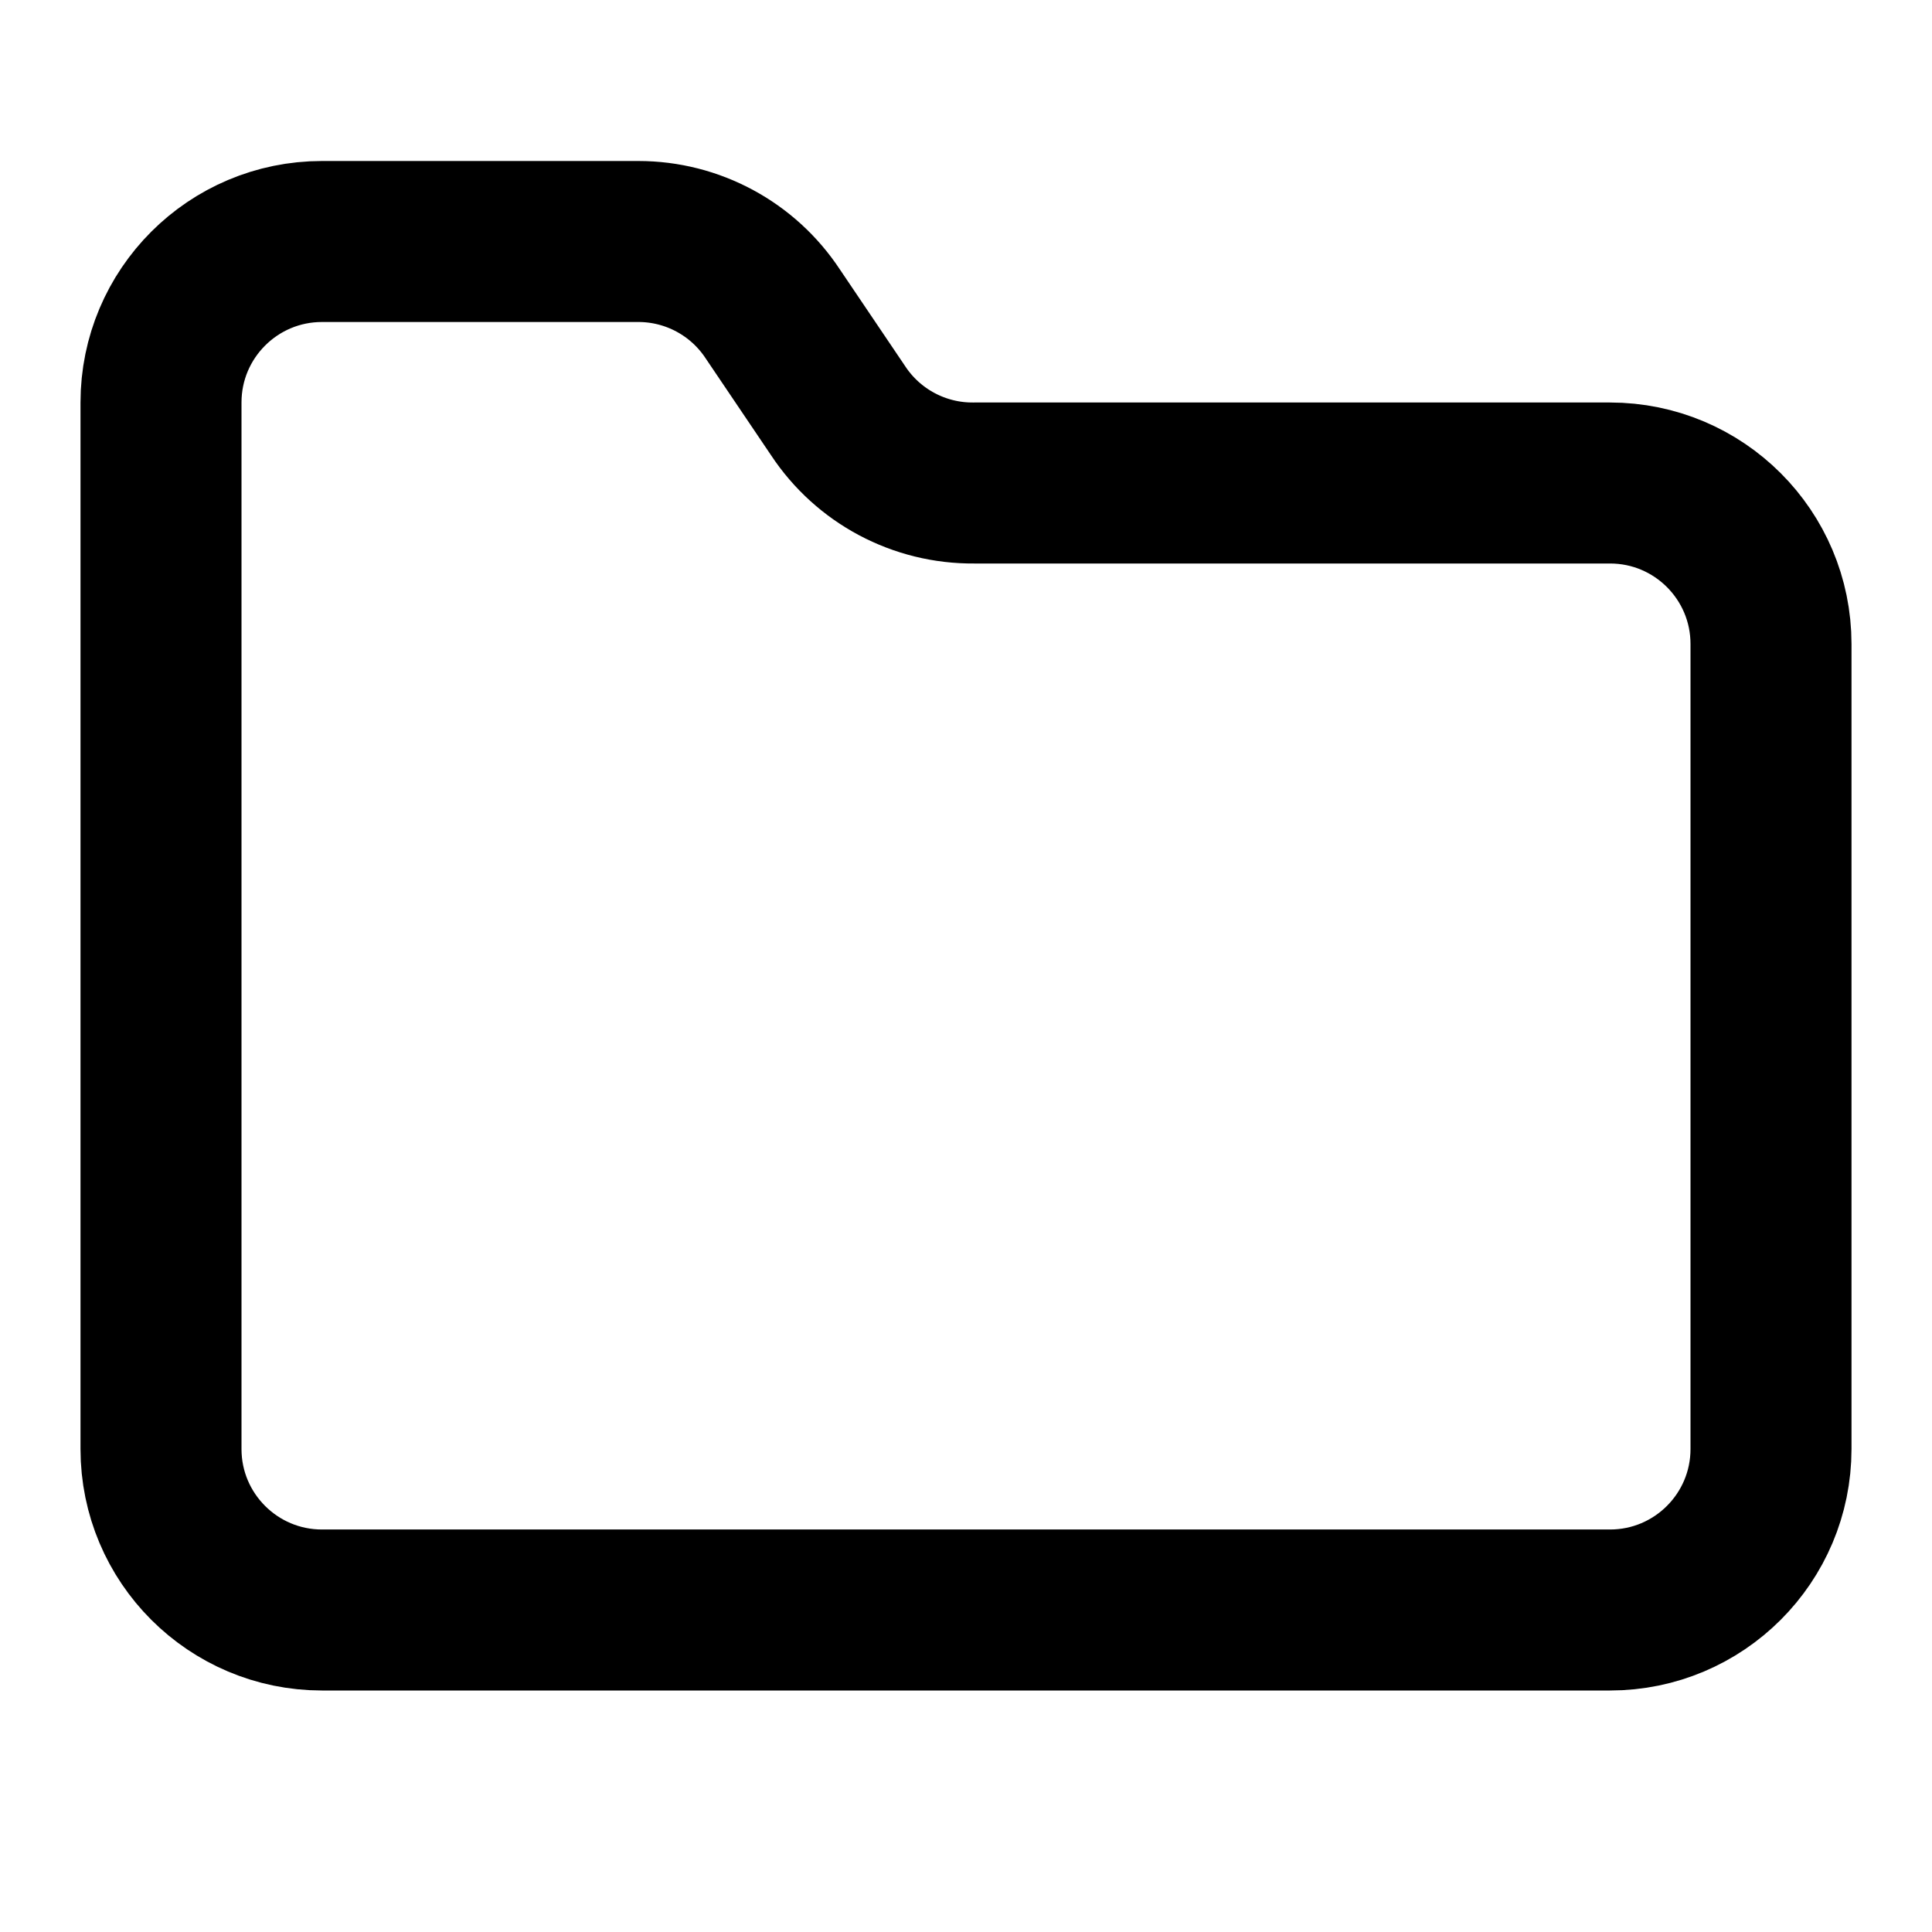
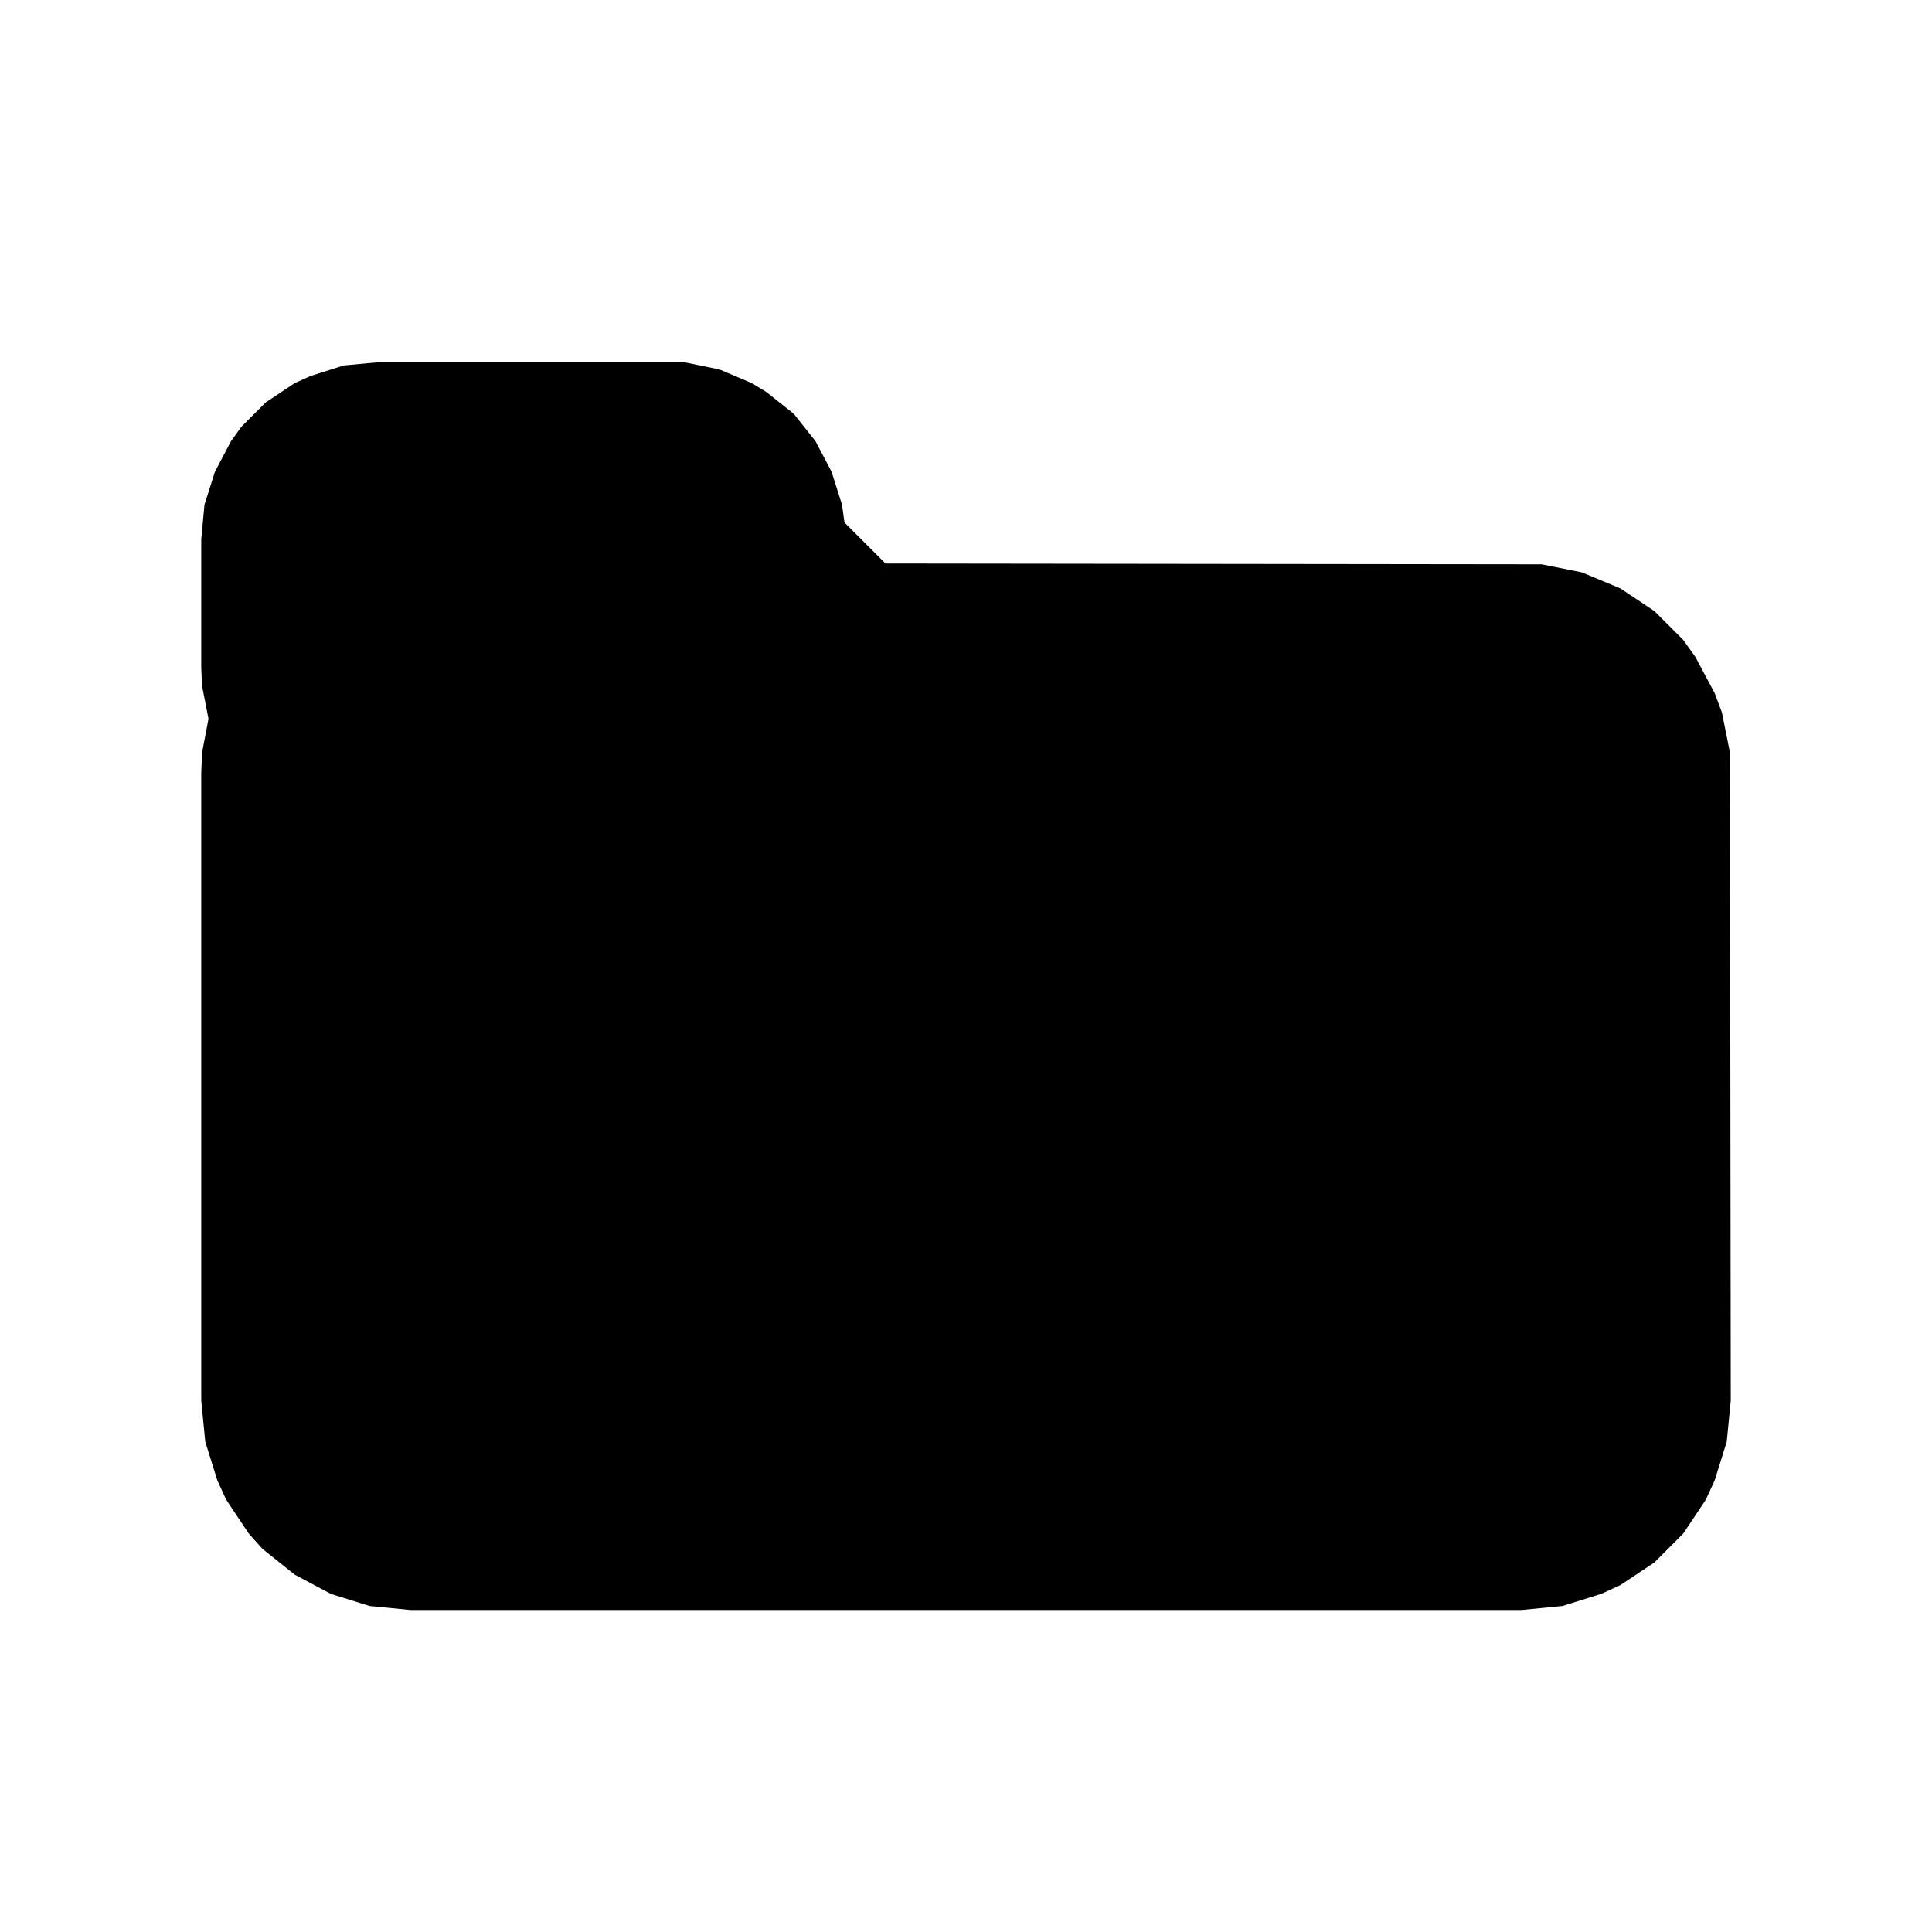
- <svg xmlns="http://www.w3.org/2000/svg" class="lucide lucide-folder" width="24" height="24" viewBox="0 0 24 24" fill="none" stroke="currentColor" stroke-width="2" stroke-linecap="round" stroke-linejoin="round">
-   <path d="M20 20a2 2 0 0 0 2-2V8a2 2 0 0 0-2-2h-7.9a2 2 0 0 1-1.69-.9L9.6 3.9A2 2 0 0 0 7.93 3H4a2 2 0 0 0-2 2v13a2 2 0 0 0 2 2Z" />
+ <svg xmlns="http://www.w3.org/2000/svg" viewBox="0 0 24 24">
+   <path fill="currentColor" fill-rule="evenodd" d="M8.5 4.5L8.94 4.59L9.34 4.76L9.52 4.87L9.86 5.14L10.13 5.48L10.33 5.86L10.46 6.27L10.49 6.49L11 7L19.15 7.01L19.65 7.11L20.13 7.31L20.55 7.59L20.91 7.95L21.06 8.16L21.3 8.61L21.39 8.85L21.49 9.35L21.5 17.4L21.45 17.91L21.3 18.39L21.19 18.63L20.91 19.05L20.55 19.41L20.13 19.69L19.89 19.8L19.41 19.95L18.9 20L5.1 20L4.59 19.95L4.11 19.8L3.66 19.56L3.26 19.24L3.09 19.05L2.81 18.63L2.7 18.39L2.55 17.91L2.5 17.4L2.5 9.6L2.51 9.35L2.59 8.93L2.51 8.52L2.5 8.3L2.5 6.7L2.54 6.27L2.67 5.86L2.87 5.48L3 5.3L3.3 5L3.66 4.76L3.86 4.67L4.27 4.54L4.7 4.5Z" />
</svg>
